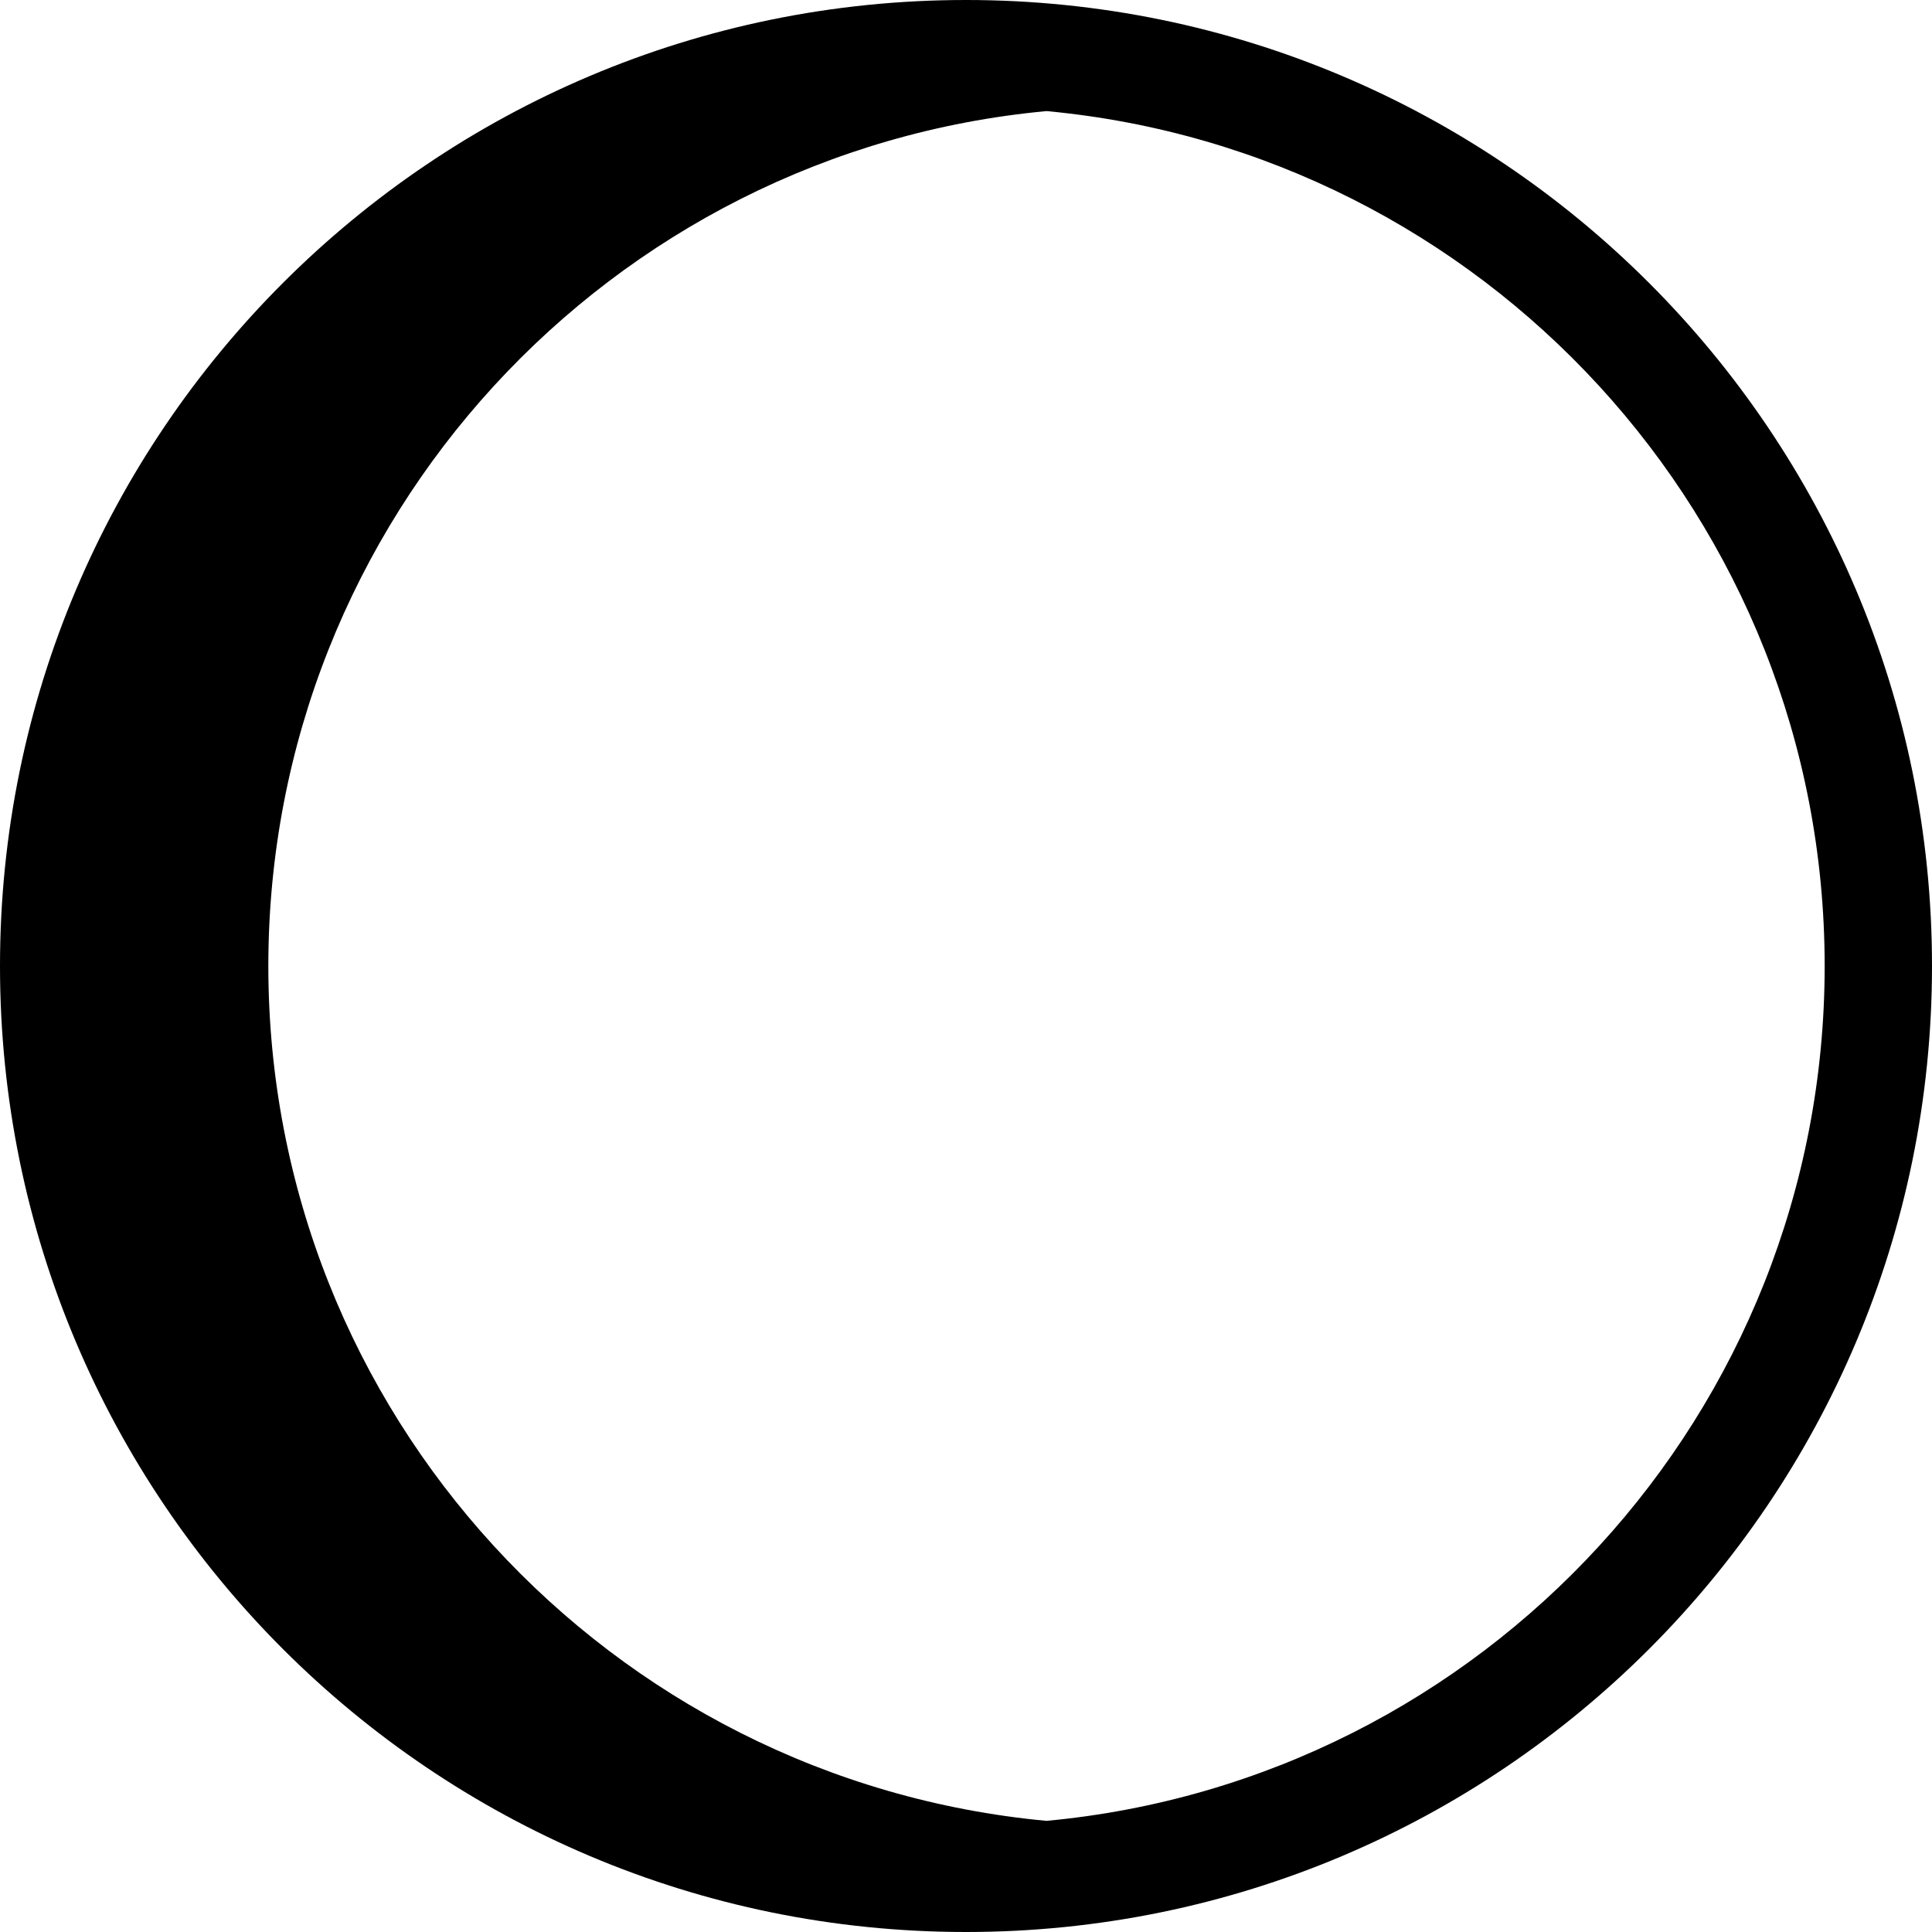
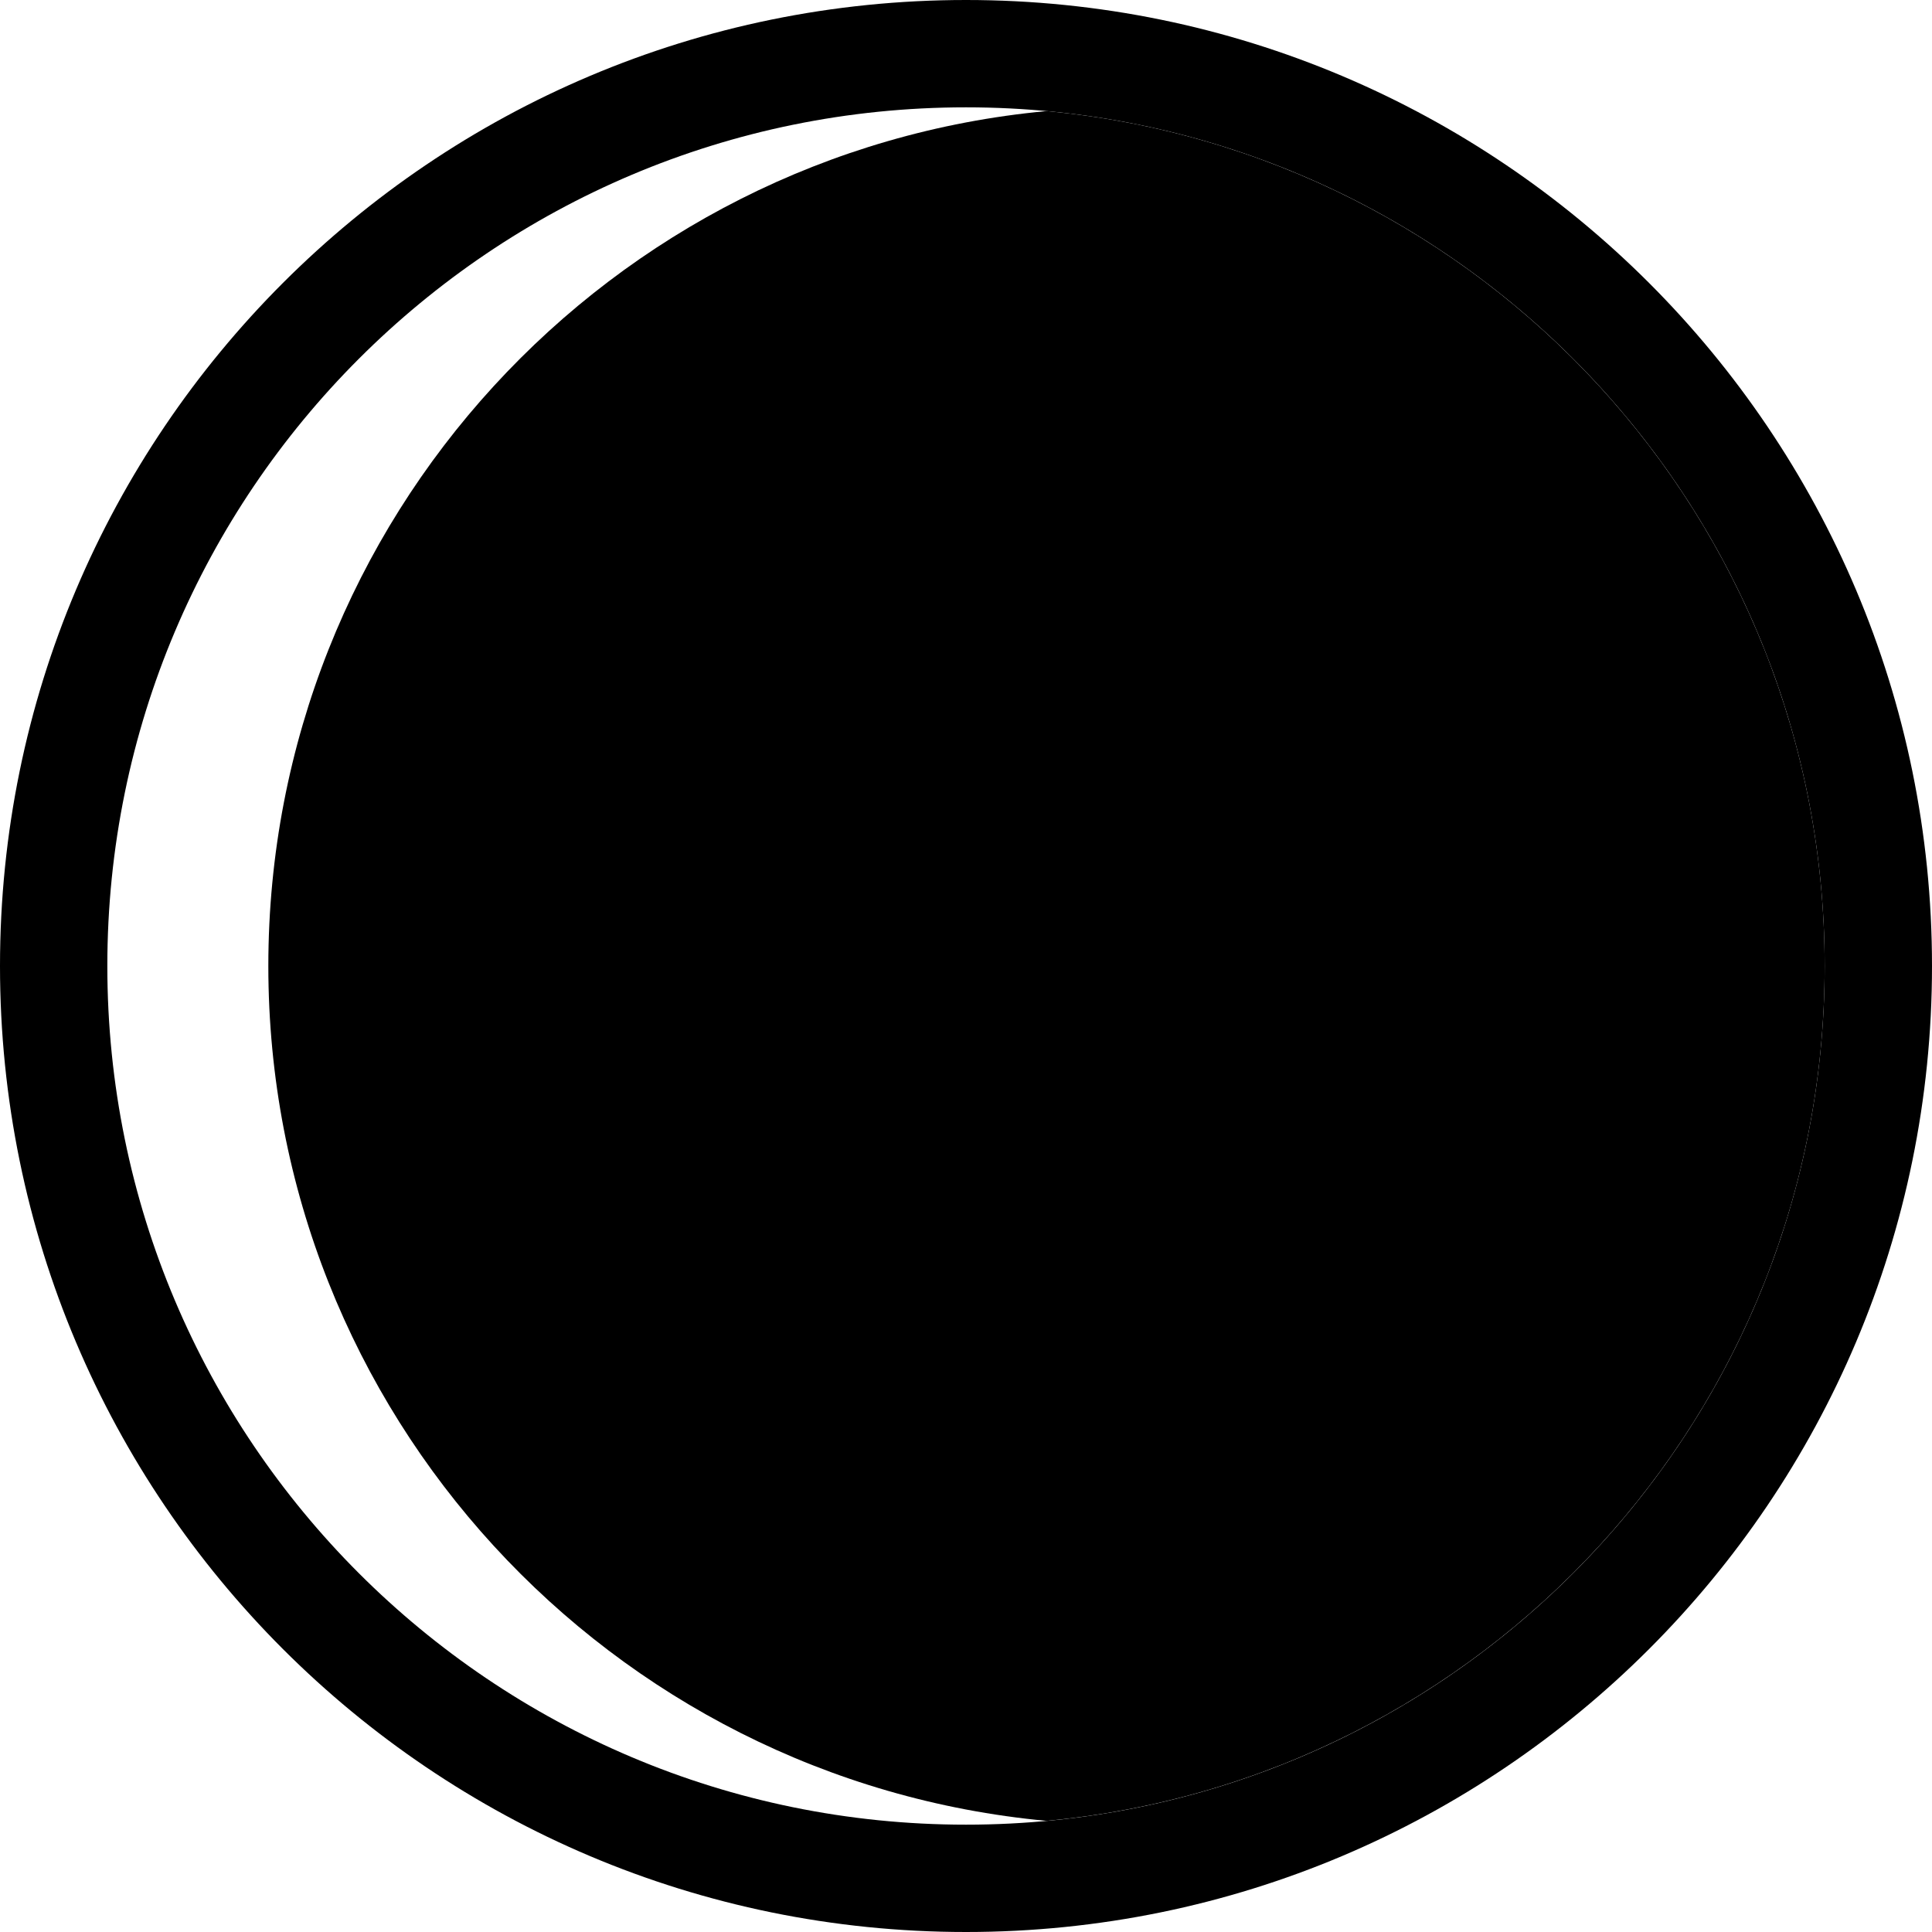
<svg xmlns="http://www.w3.org/2000/svg" width="36" height="36" viewBox="0 0 36 36" fill="none">
-   <path fill-rule="evenodd" clip-rule="evenodd" d="M18 0C27.941 0 36 8.059 36 18C36 27.941 27.941 36 18 36C8.059 36 0 27.941 0 18C0 8.059 8.059 0 18 0ZM19.5 2.07C11.367 2.827 5 9.669 5 18C5 26.331 11.367 33.172 19.5 33.929C27.633 33.172 34 26.331 34 18C34 9.669 27.633 2.827 19.5 2.07Z" fill="black" />
+   <path d="M34 18C34 9.163 26.837 2 18 2C9.163 2 2 9.163 2 18C2 26.837 9.163 34 18 34V36C8.059 36 0 27.941 0 18C0 8.059 8.059 0 18 0C27.941 0 36 8.059 36 18C36 27.941 27.941 36 18 36V34C26.837 34 34 26.837 34 18Z" fill="black" />
+   <path d="M19.5 2.07C27.633 2.827 34 9.669 34 18C34 26.331 27.633 33.172 19.5 33.929C11.367 33.172 5 26.331 5 18C5 9.669 11.367 2.827 19.5 2.07Z" fill="black" />
</svg>
